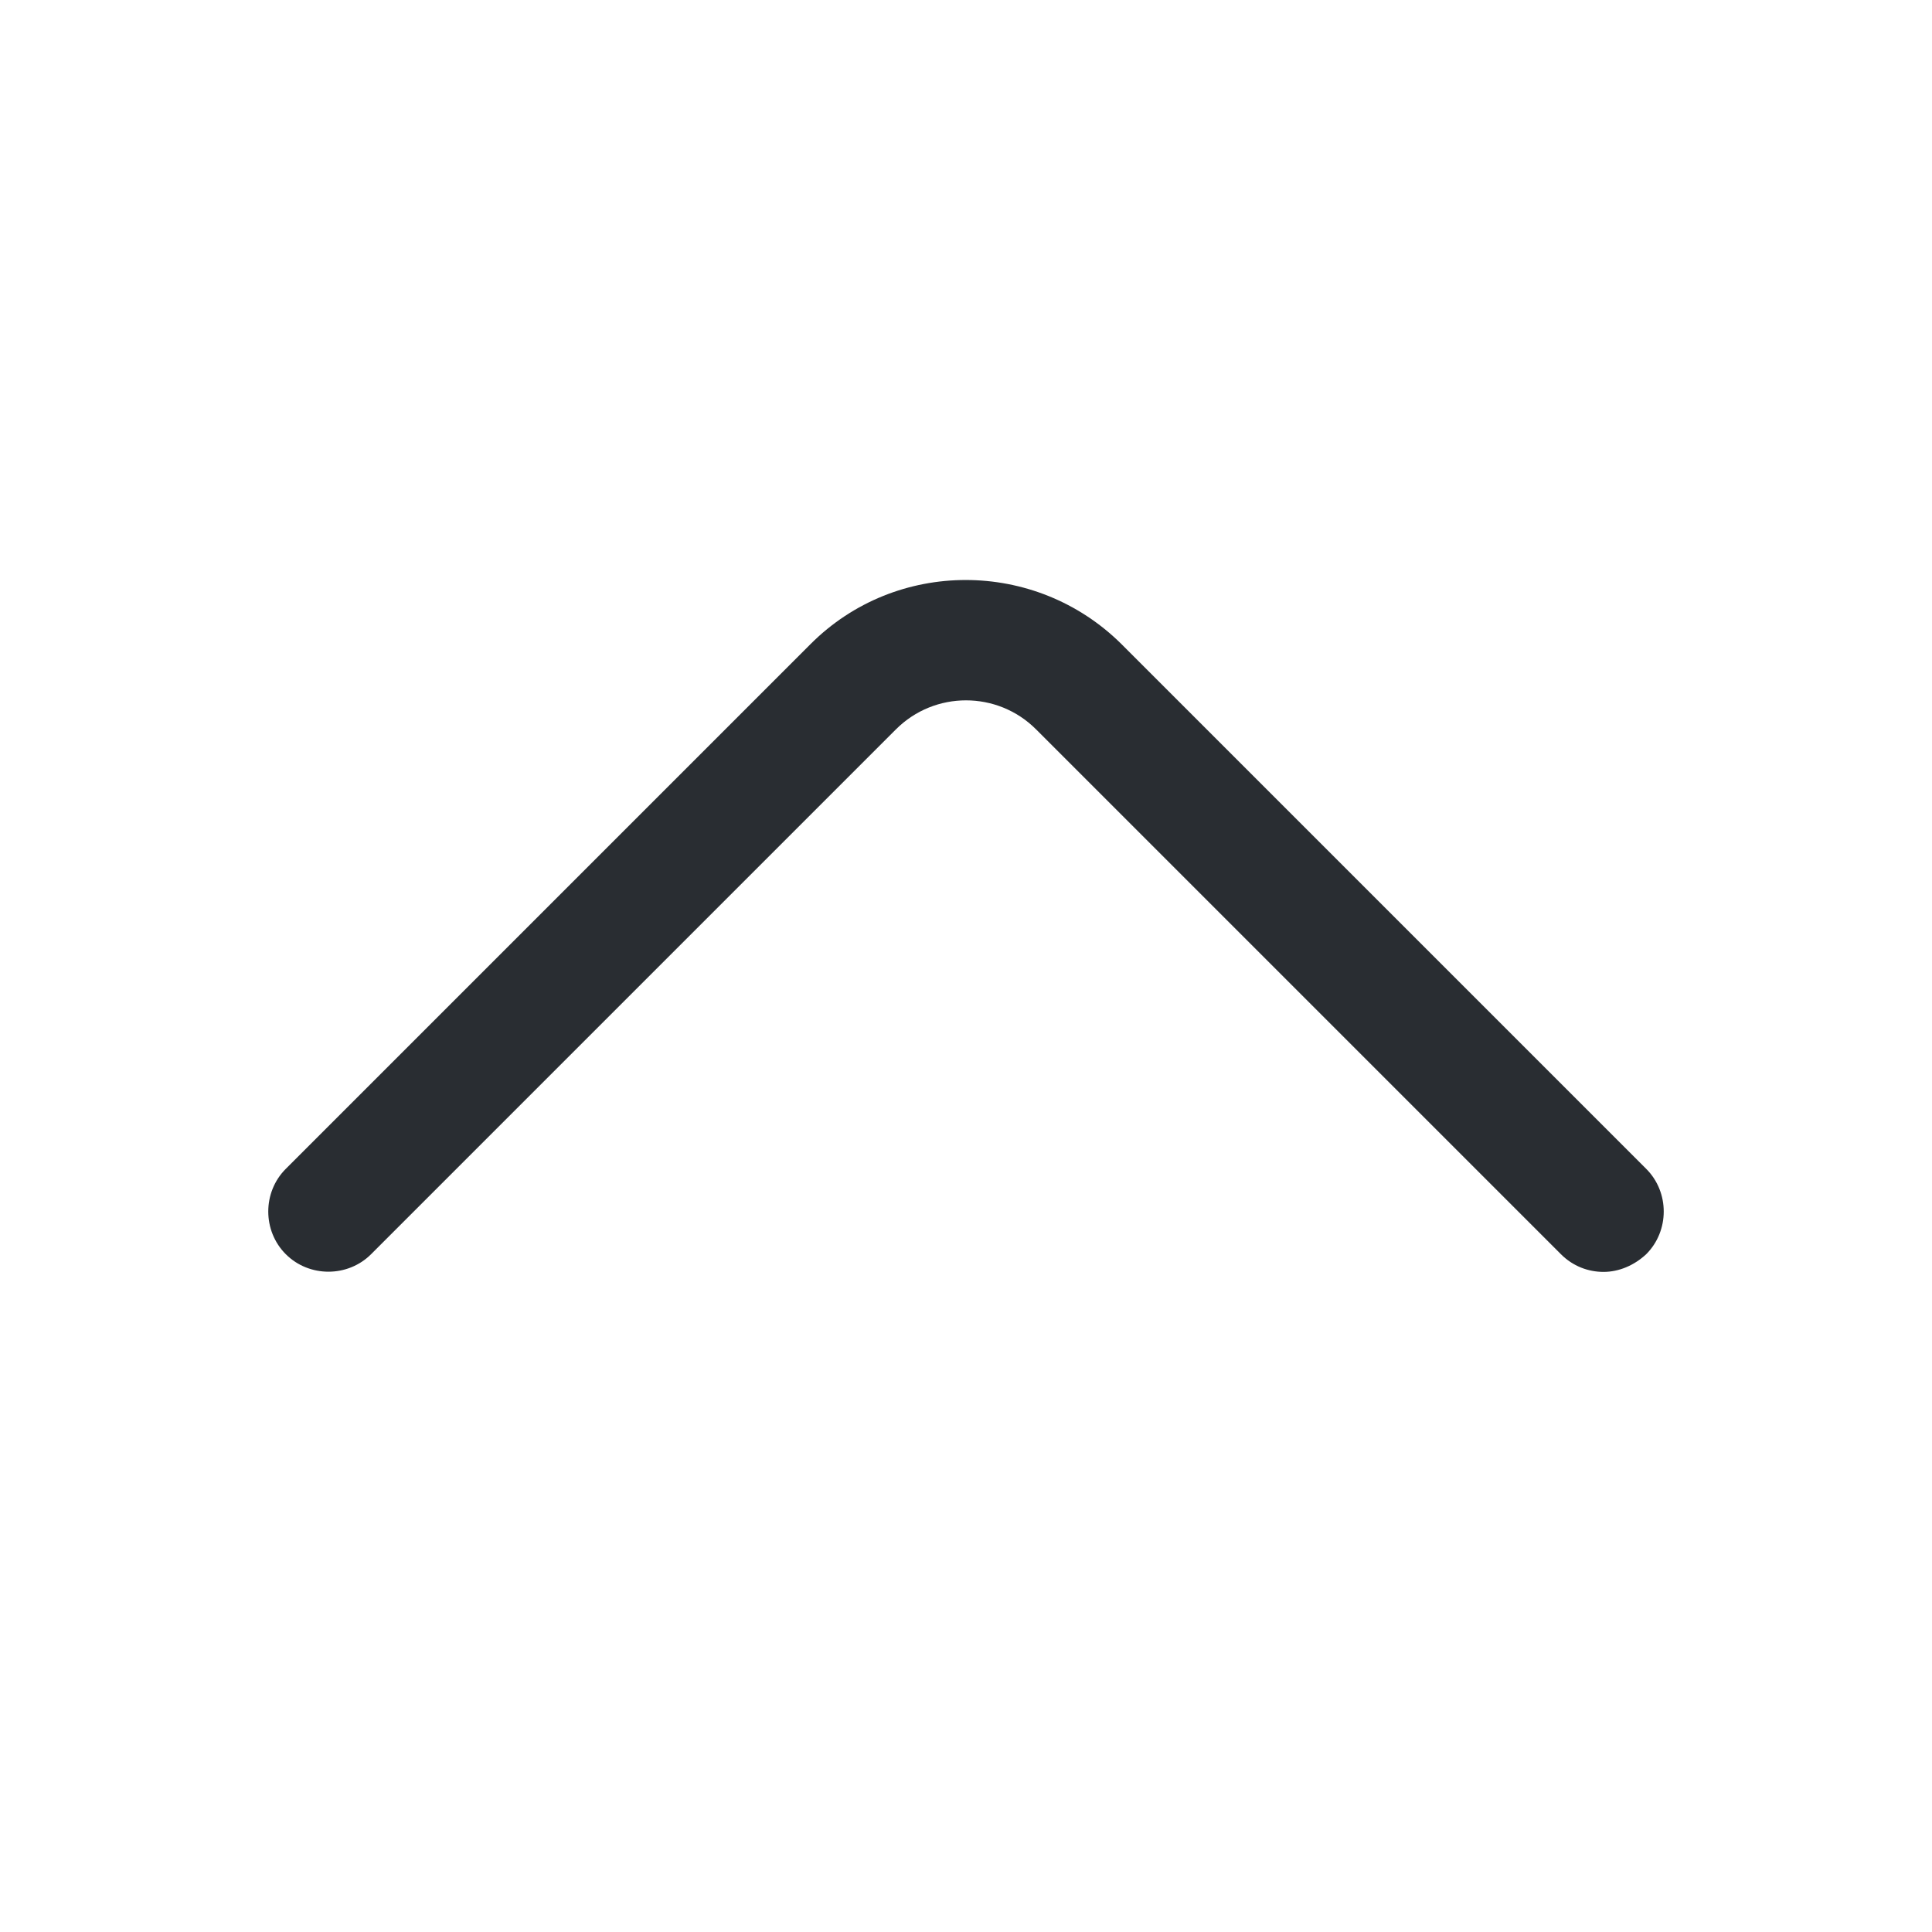
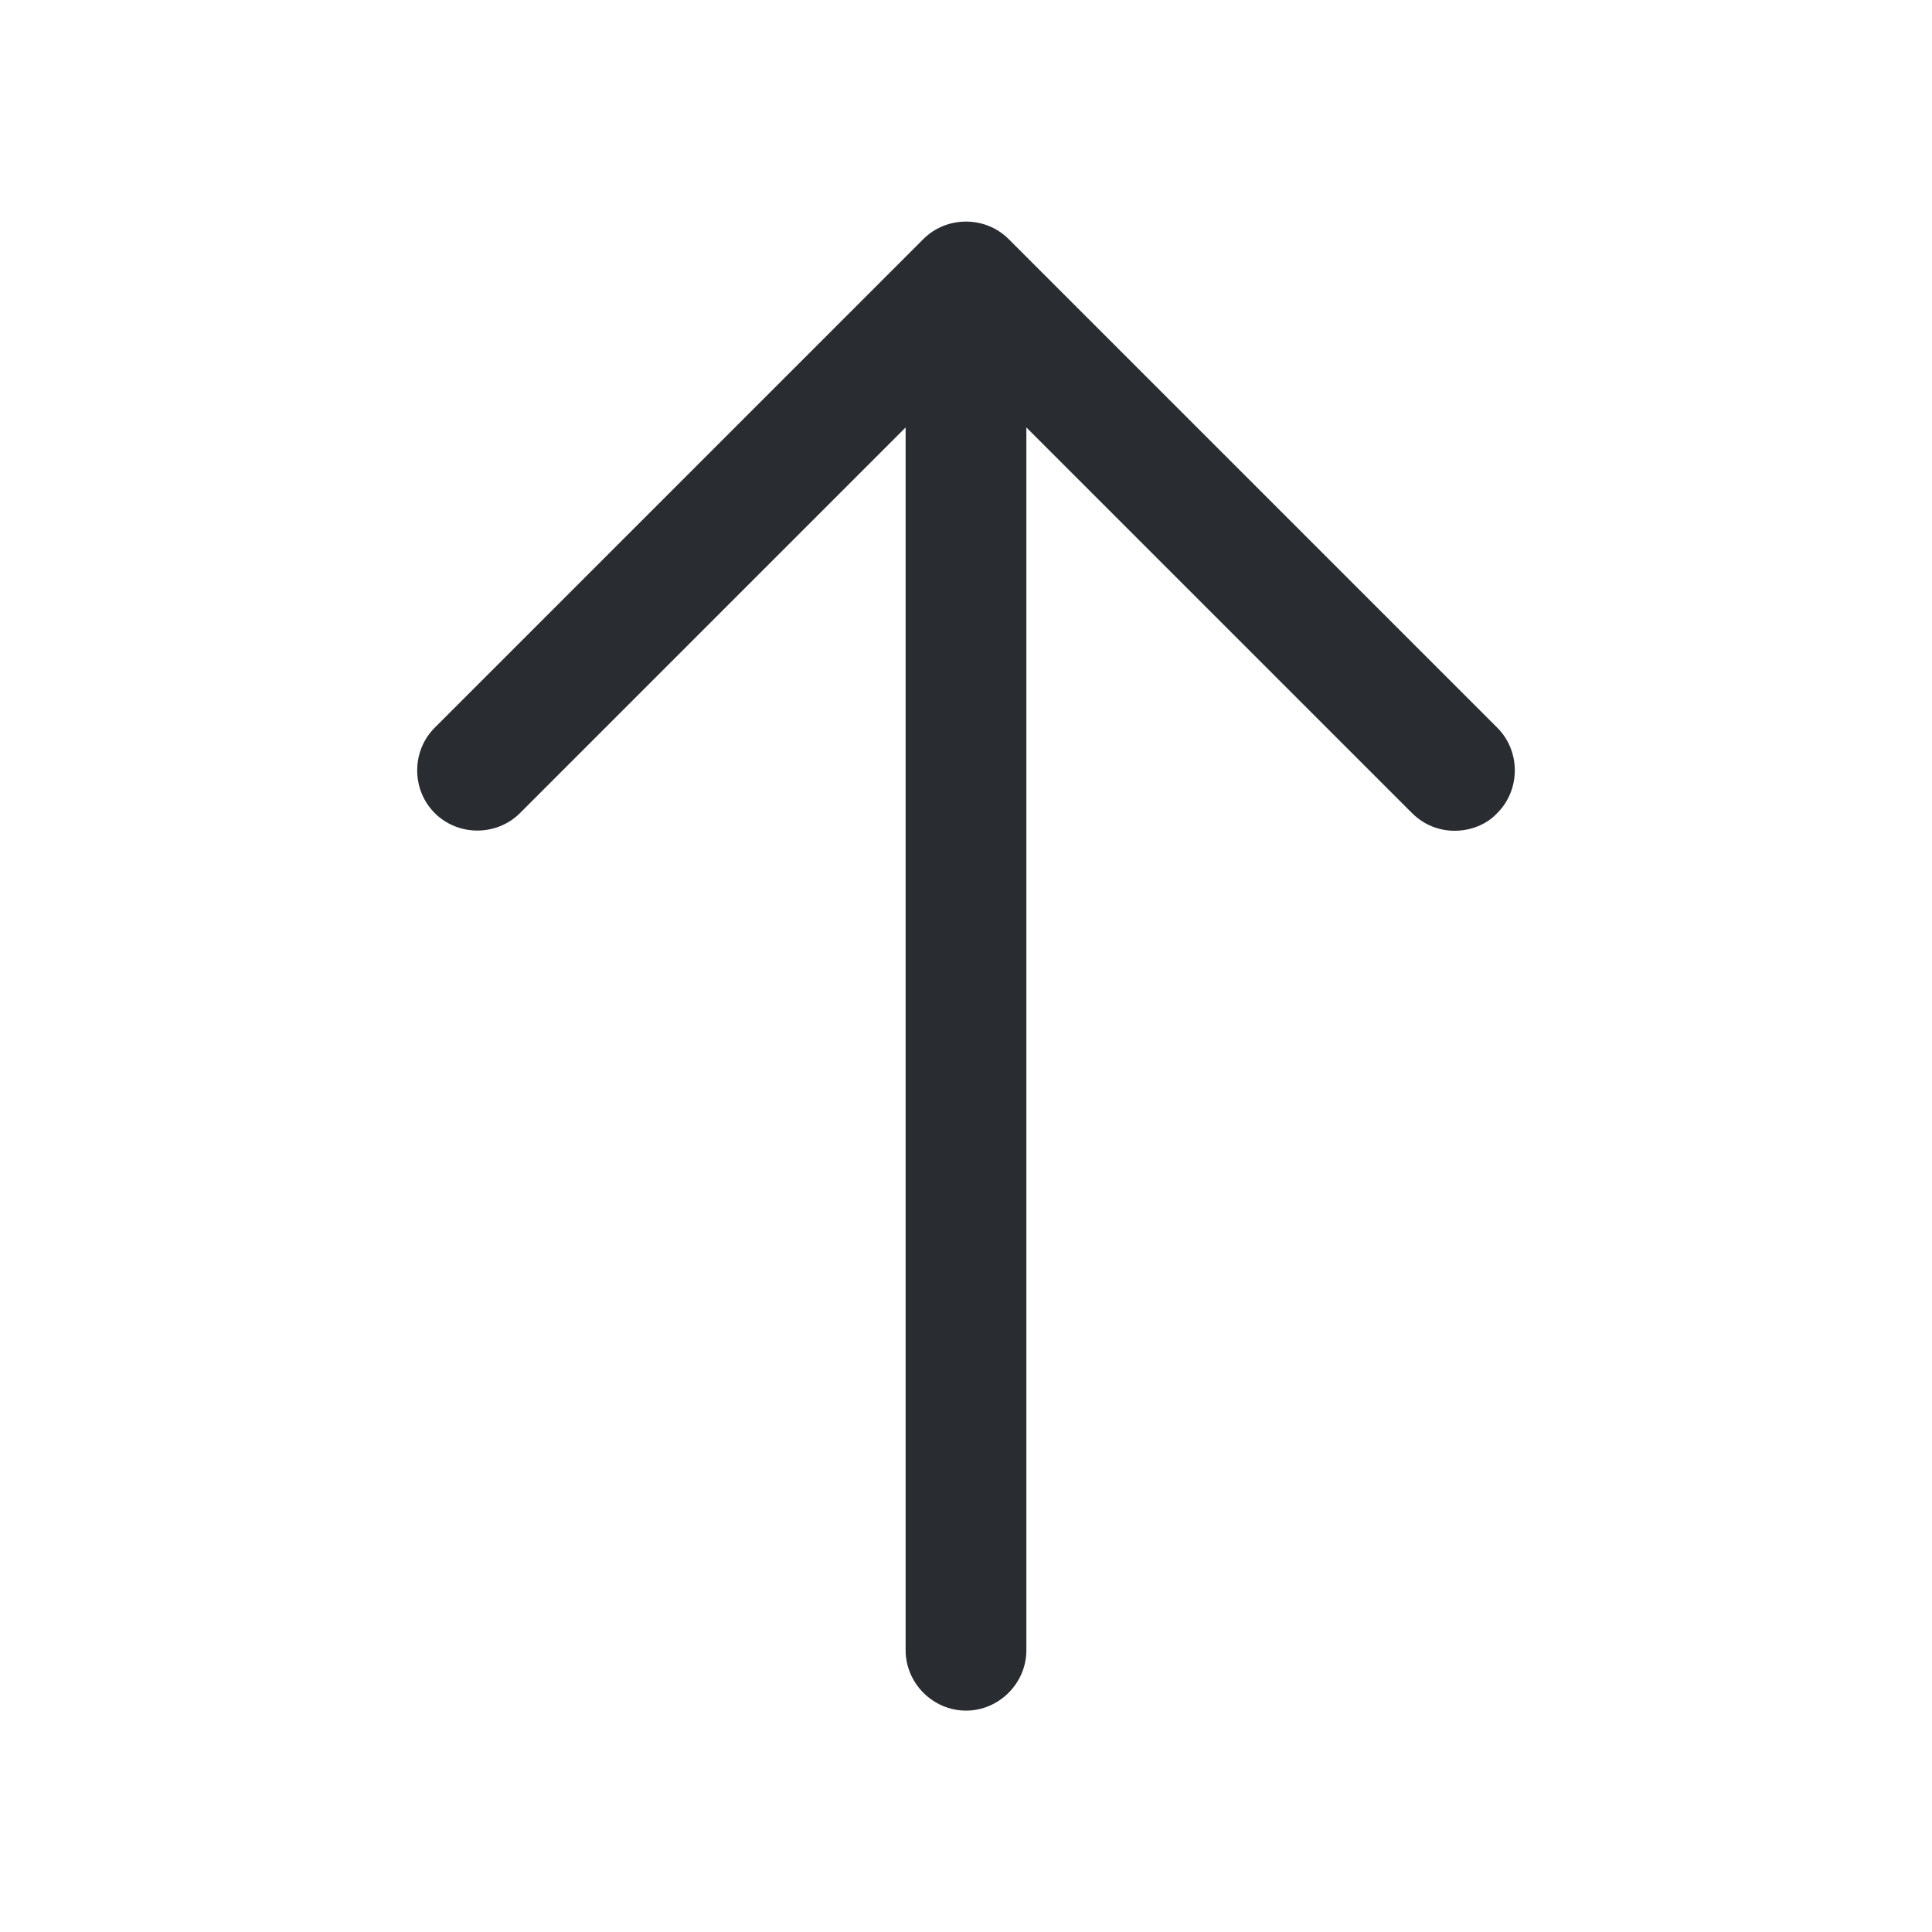
<svg xmlns="http://www.w3.org/2000/svg" width="24" height="24" viewBox="0 0 24 24" fill="none">
-   <path d="M19.92 15.8C19.73 15.8 19.54 15.73 19.39 15.58L12.87 9.06C12.39 8.58 11.61 8.58 11.13 9.06L4.61 15.58C4.32 15.87 3.84 15.87 3.55 15.58C3.26 15.29 3.26 14.81 3.55 14.52L10.07 8C11.13 6.94 12.86 6.94 13.93 8L20.45 14.52C20.74 14.81 20.74 15.29 20.45 15.58C20.3 15.72 20.11 15.8 19.92 15.8Z" fill="#292D32" />
+   <path d="M18.07 10.32C17.88 10.32 17.69 10.25 17.54 10.1L12 4.56L6.46 10.1C6.17 10.39 5.69 10.39 5.4 10.1C5.11 9.81 5.11 9.33 5.4 9.04L11.47 2.97C11.76 2.68 12.24 2.68 12.53 2.97L18.6 9.04C18.89 9.33 18.89 9.81 18.6 10.1C18.46 10.25 18.26 10.32 18.07 10.32Z" fill="#292D32" />
+   <path d="M12 21.25C11.59 21.25 11.25 20.91 11.25 20.5V3.67C11.25 3.26 11.59 2.92 12 2.92C12.41 2.92 12.75 3.26 12.75 3.67V20.5C12.75 20.91 12.41 21.25 12 21.25Z" fill="#292D32" />
</svg>
